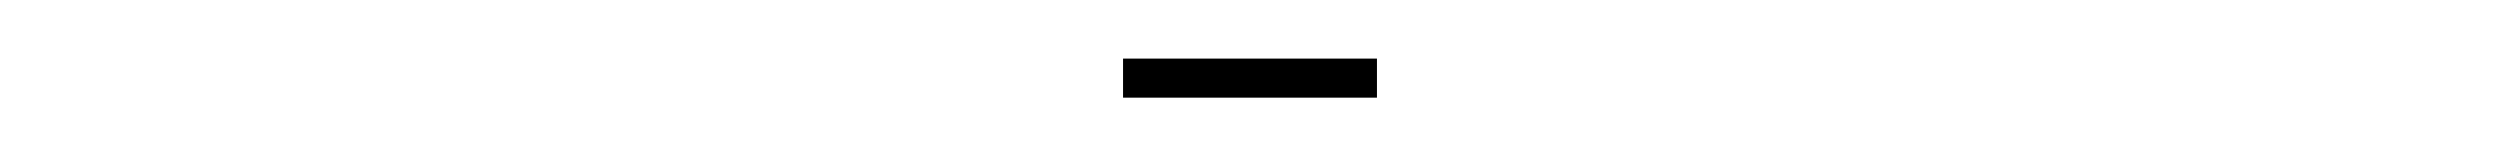
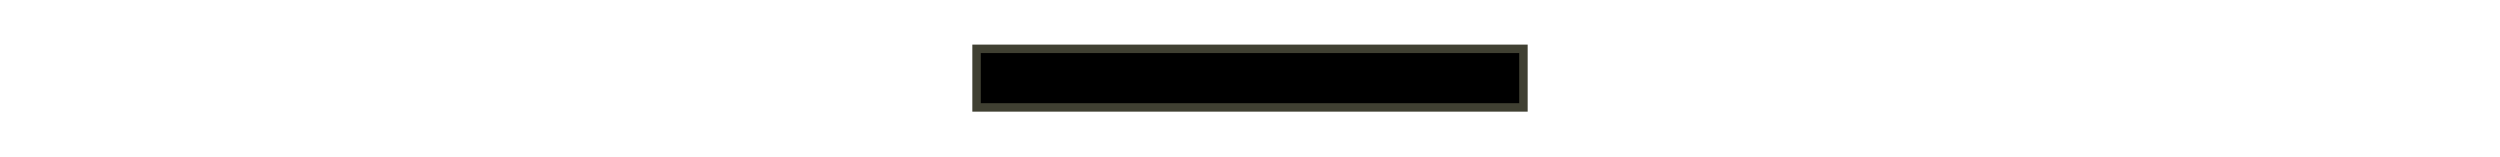
<svg xmlns="http://www.w3.org/2000/svg" width="256" height="16" id="svg2" version="1.1">
  <defs id="defs4" />
  <g id="layer1" transform="translate(0,-1036.362)">
-     <rect style="fill:#000000;stroke:none" id="rect2990" width="26" height="4" x="115" y="6" transform="translate(0,1036.362)" />
+     <rect style="fill:#000000;stroke:#404032;stroke-width:0.866;stroke-miterlimit:4;stroke-opacity:1;stroke-dasharray:none" id="rect2990" width="56" height="6" x="100" y="1041.362" />
  </g>
</svg>
